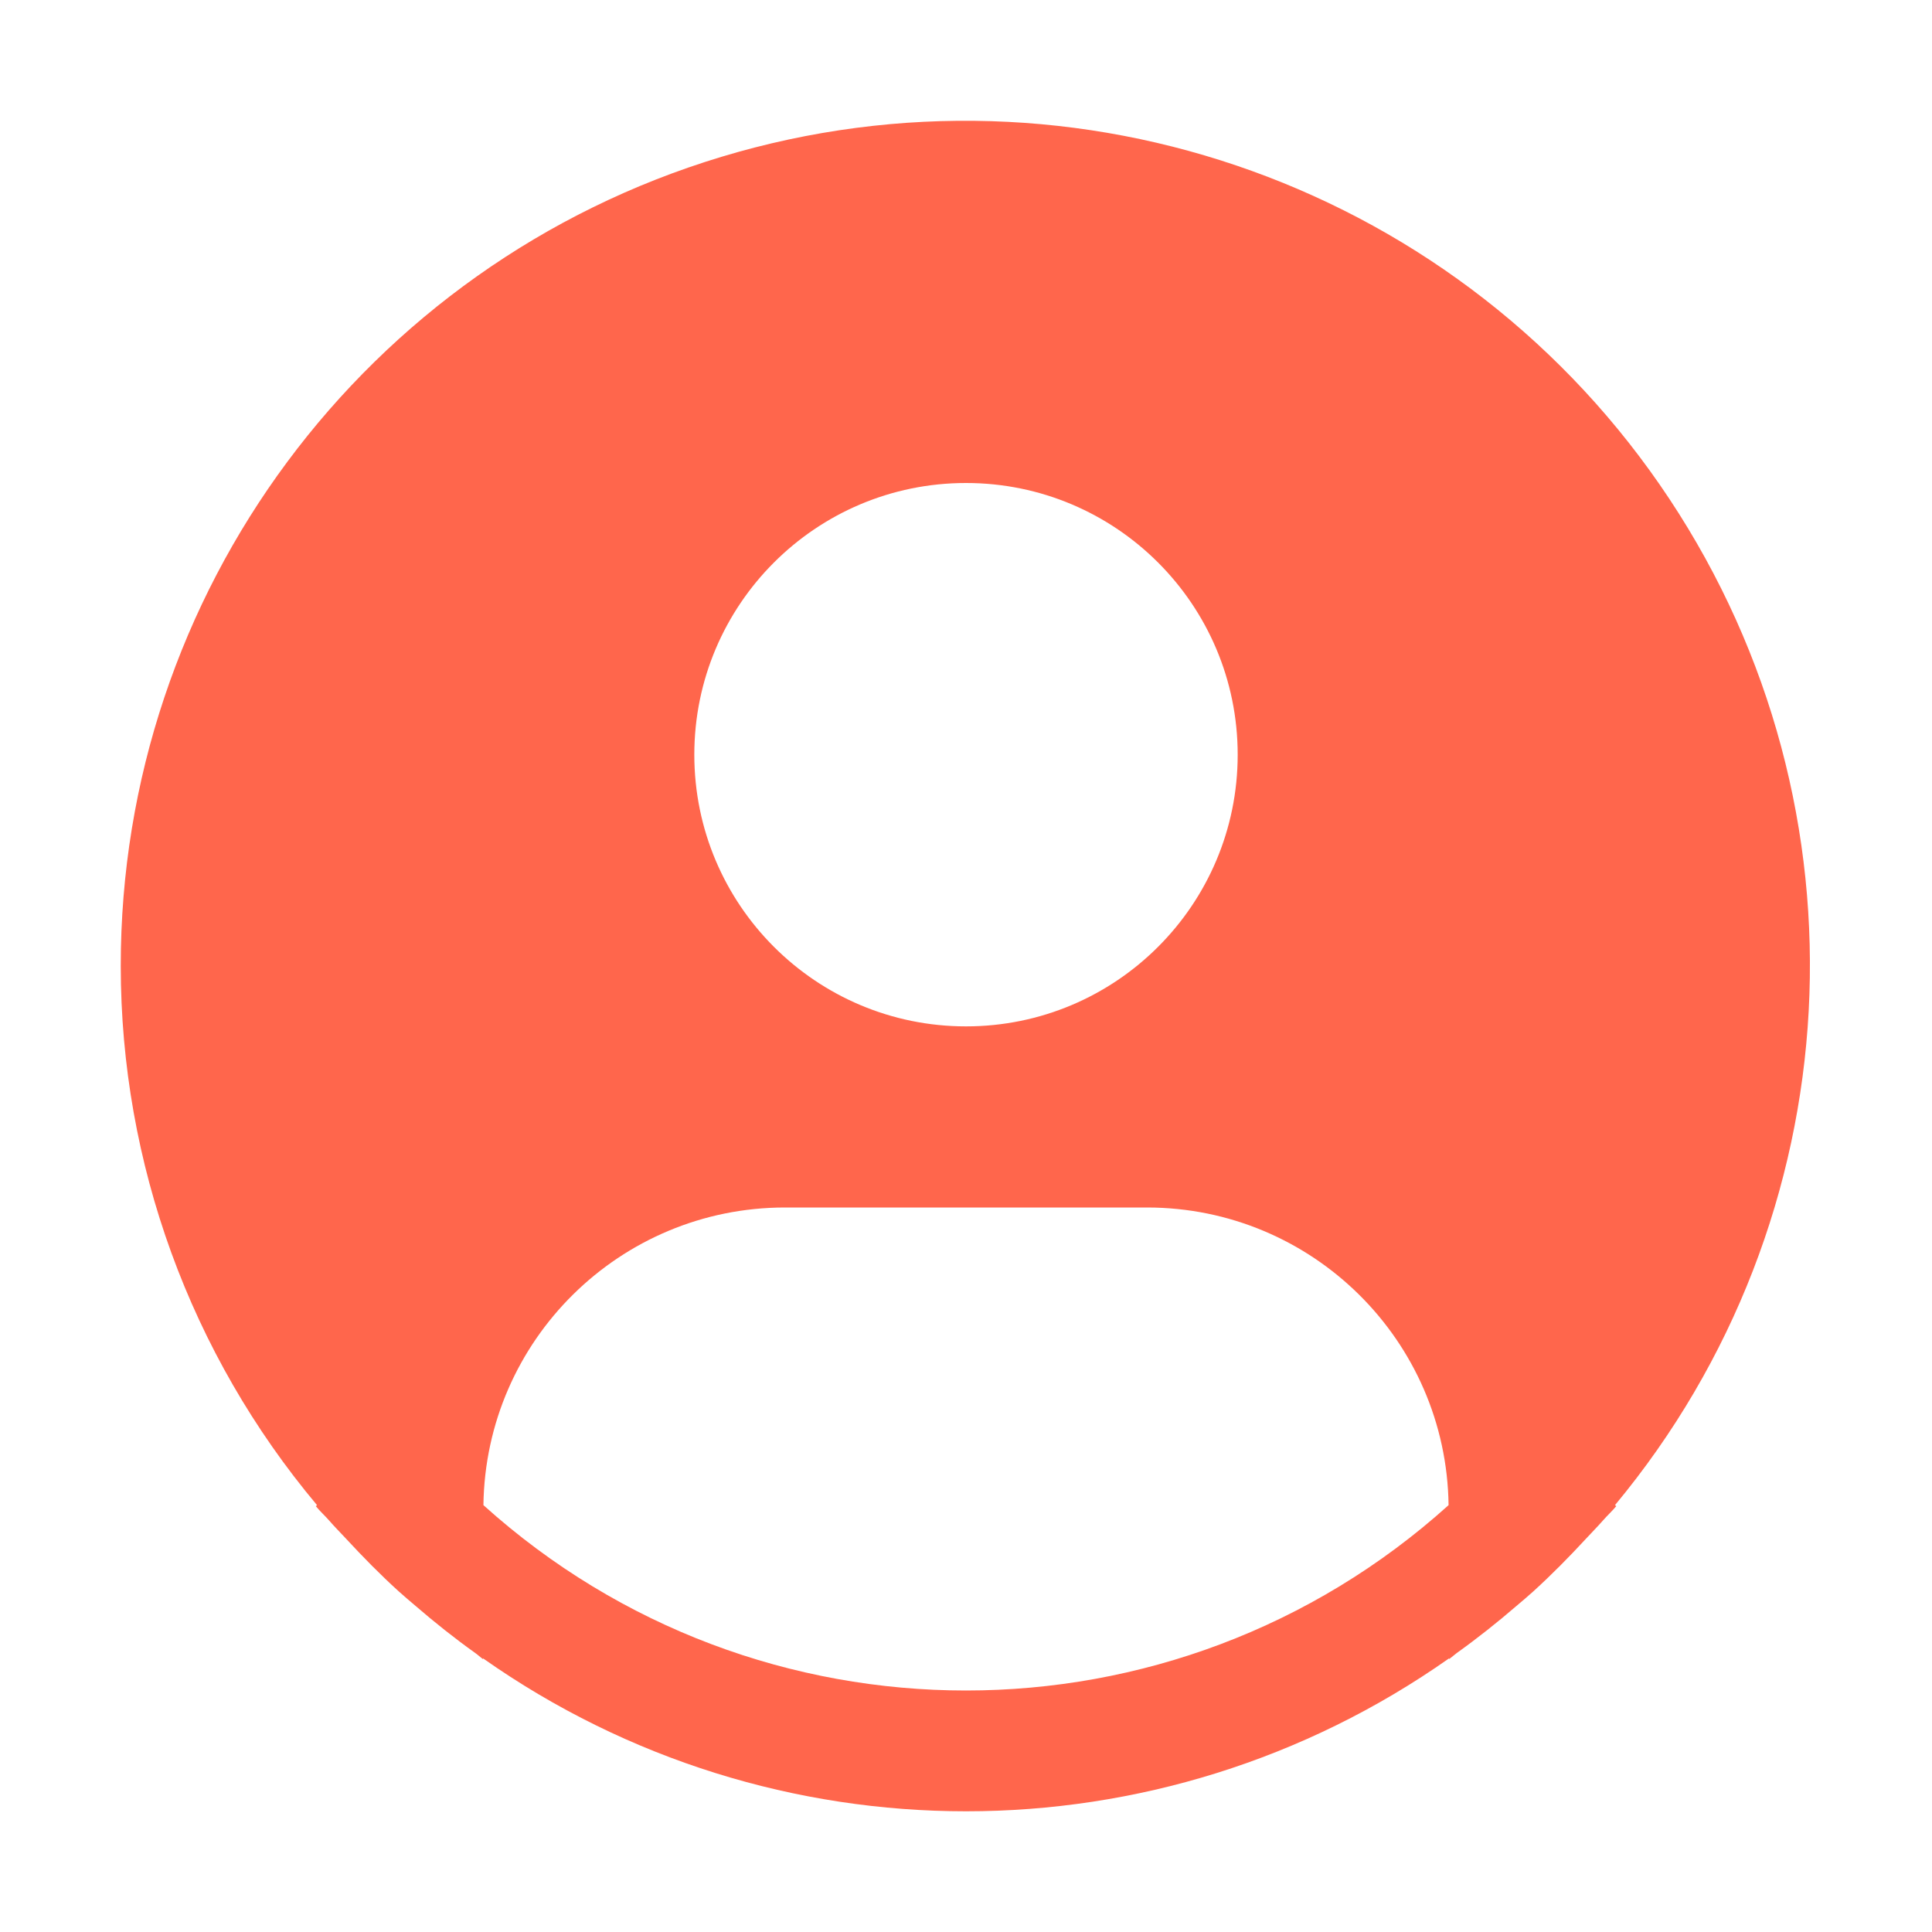
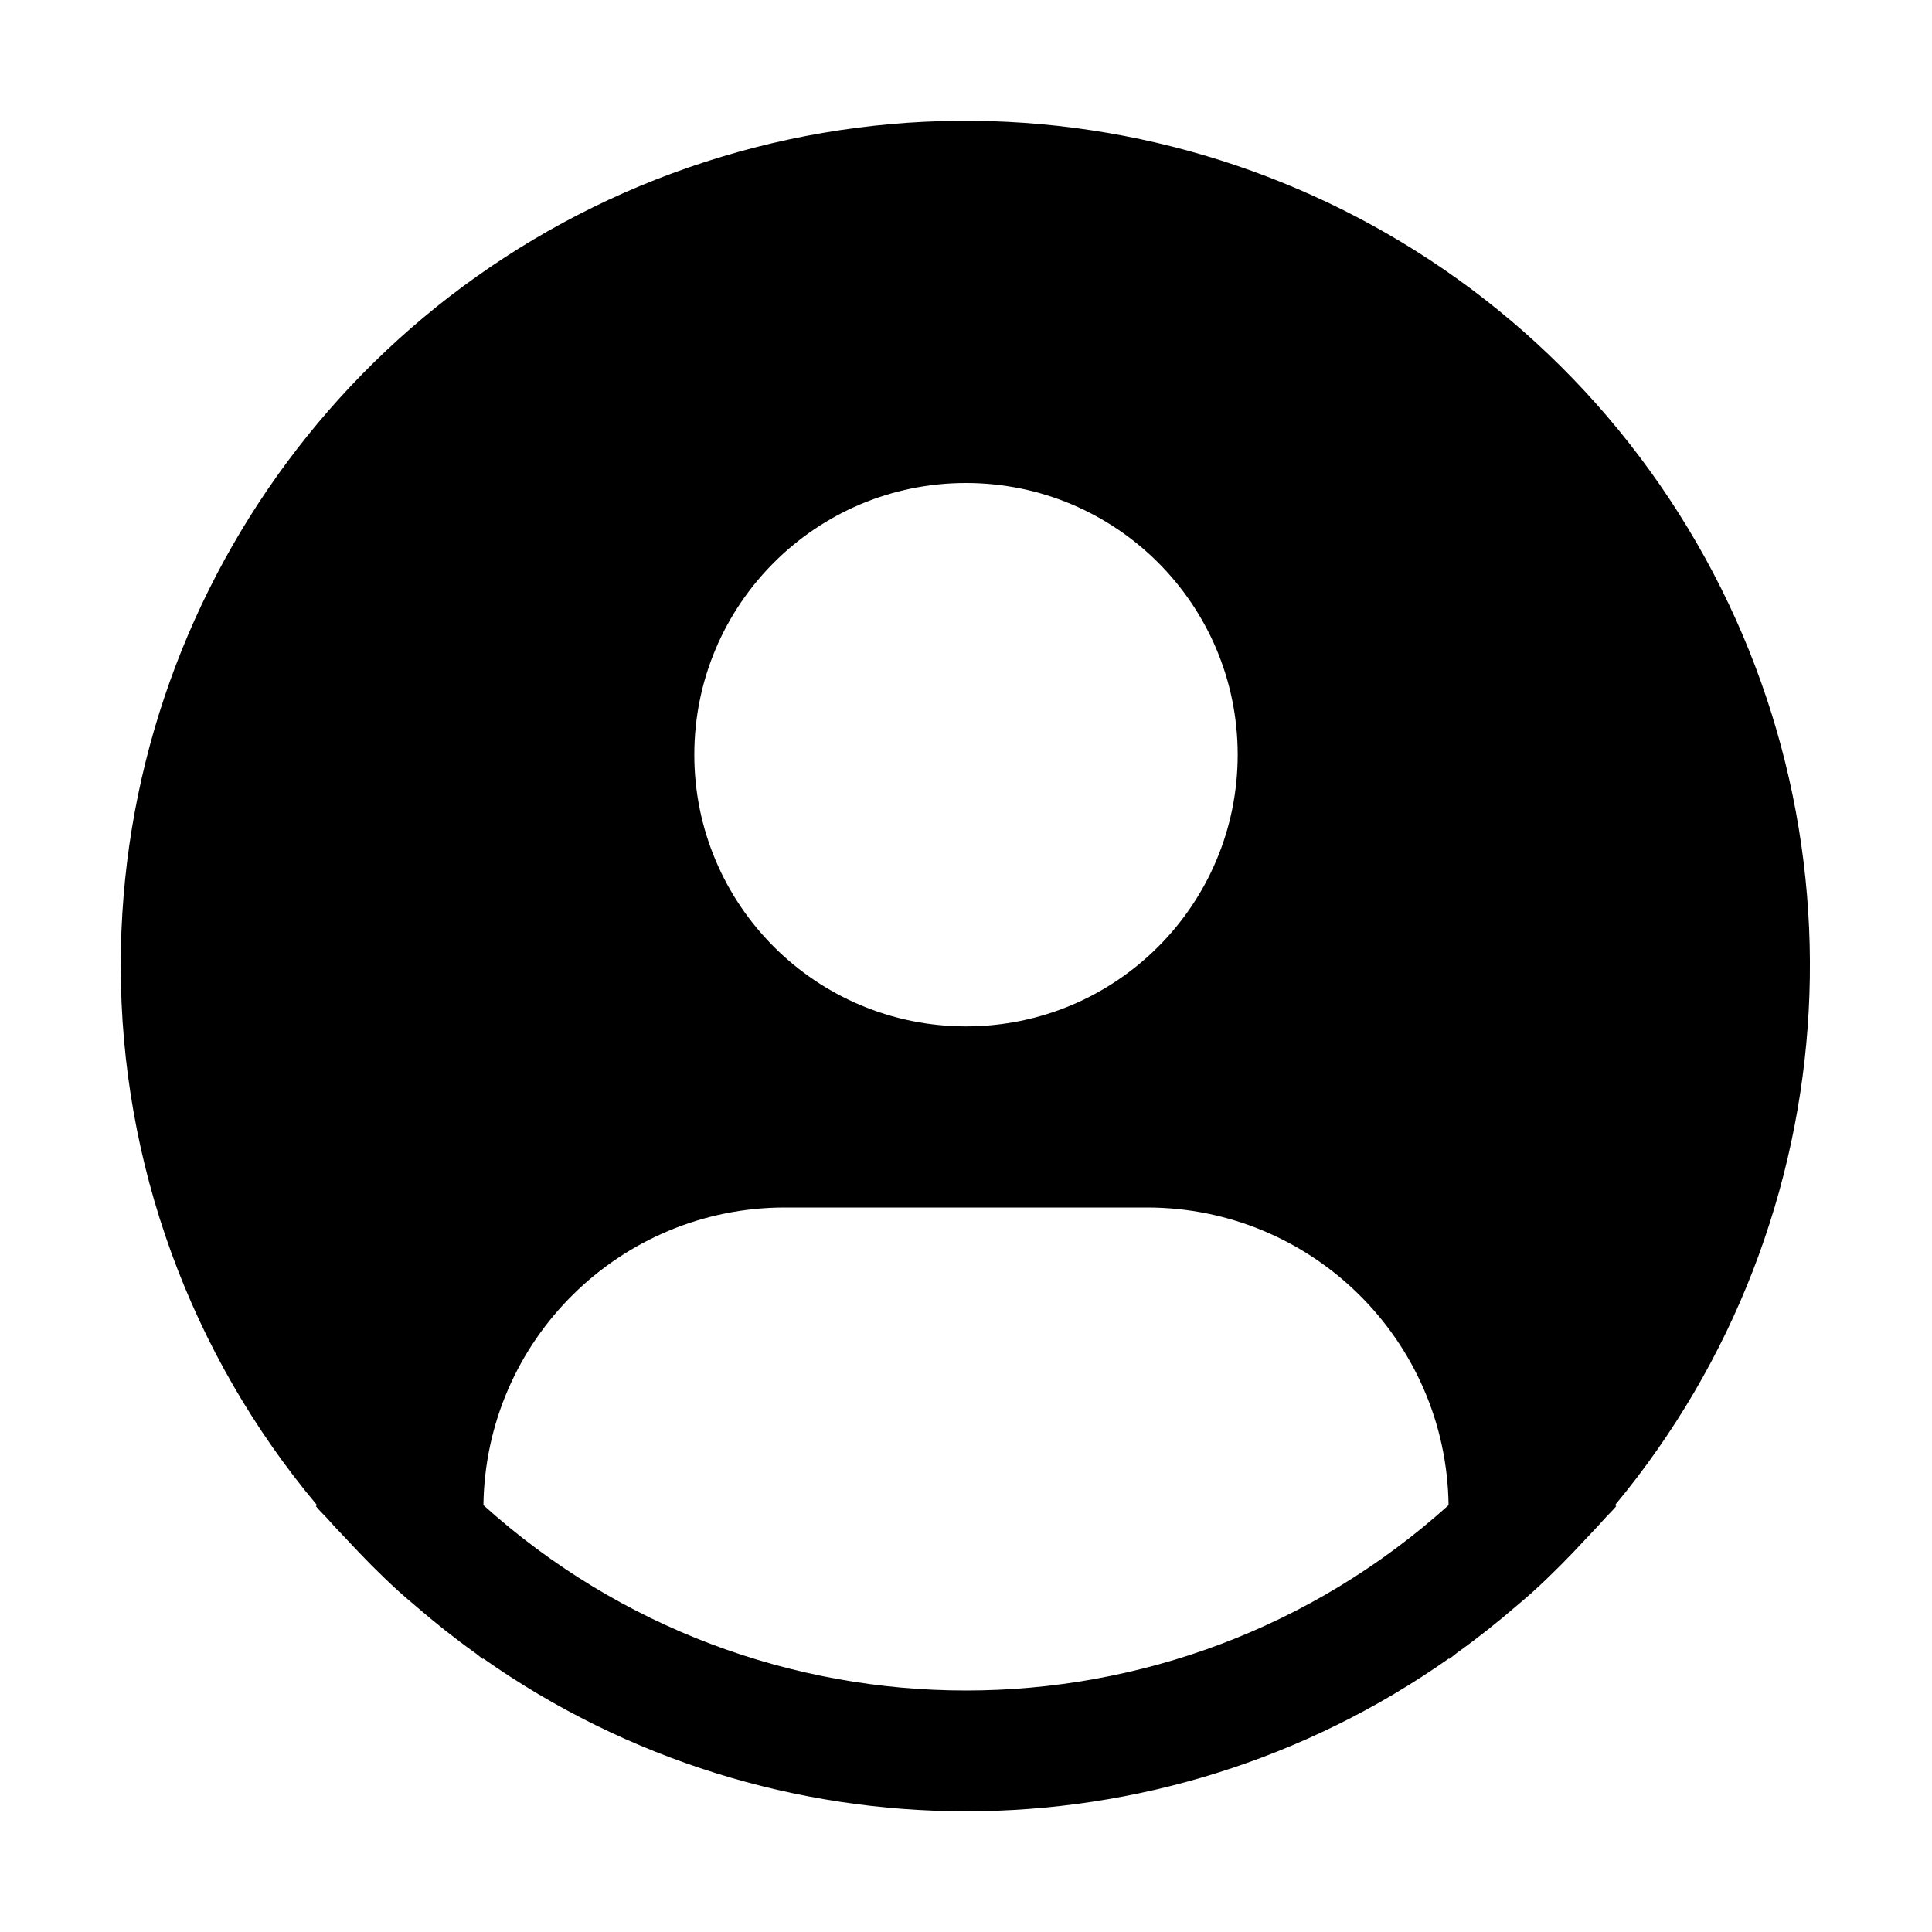
- <svg xmlns="http://www.w3.org/2000/svg" fill="#FF664C" width="800px" height="800px" viewBox="0 0 32 32" id="icon">
+ <svg xmlns="http://www.w3.org/2000/svg" fill="#000000" width="800px" height="800px" viewBox="0 0 32 32" id="icon">
  <defs>
    <style>
      .cls-1 {
        fill: none;
      }
    </style>
  </defs>
  <path id="_inner-path_" data-name="&lt;inner-path&gt;" class="cls-1" d="M8.007,24.93A4.996,4.996,0,0,1,13,20h6a4.996,4.996,0,0,1,4.993,4.93,11.94,11.94,0,0,1-15.986,0ZM20.5,12.5A4.5,4.5,0,1,1,16,8,4.5,4.5,0,0,1,20.5,12.5Z" />
  <path d="M26.749,24.93A13.989,13.989,0,1,0,2,16a13.899,13.899,0,0,0,3.251,8.93l-.02.017c.07.085.15.157.222.239.09.104.186.2.28.301.28.303.567.595.87.87.091.083.186.161.28.242.32.276.648.537.99.781.044.031.083.069.128.101v-.013a13.901,13.901,0,0,0,16,0V27.48c.044-.031.084-.069.128-.101.341-.244.67-.505.99-.781.094-.08.189-.159.28-.242.302-.275.59-.567.87-.87.093-.101.189-.197.28-.301.072-.083.152-.155.222-.239ZM16,8a4.5,4.5,0,1,1-4.5,4.5A4.5,4.5,0,0,1,16,8ZM8.007,24.93A4.996,4.996,0,0,1,13,20h6a4.996,4.996,0,0,1,4.993,4.93,11.94,11.94,0,0,1-15.986,0Z" />
  <rect id="_Transparent_Rectangle_" data-name="&lt;Transparent Rectangle&gt;" class="cls-1" width="32" height="32" />
</svg>
